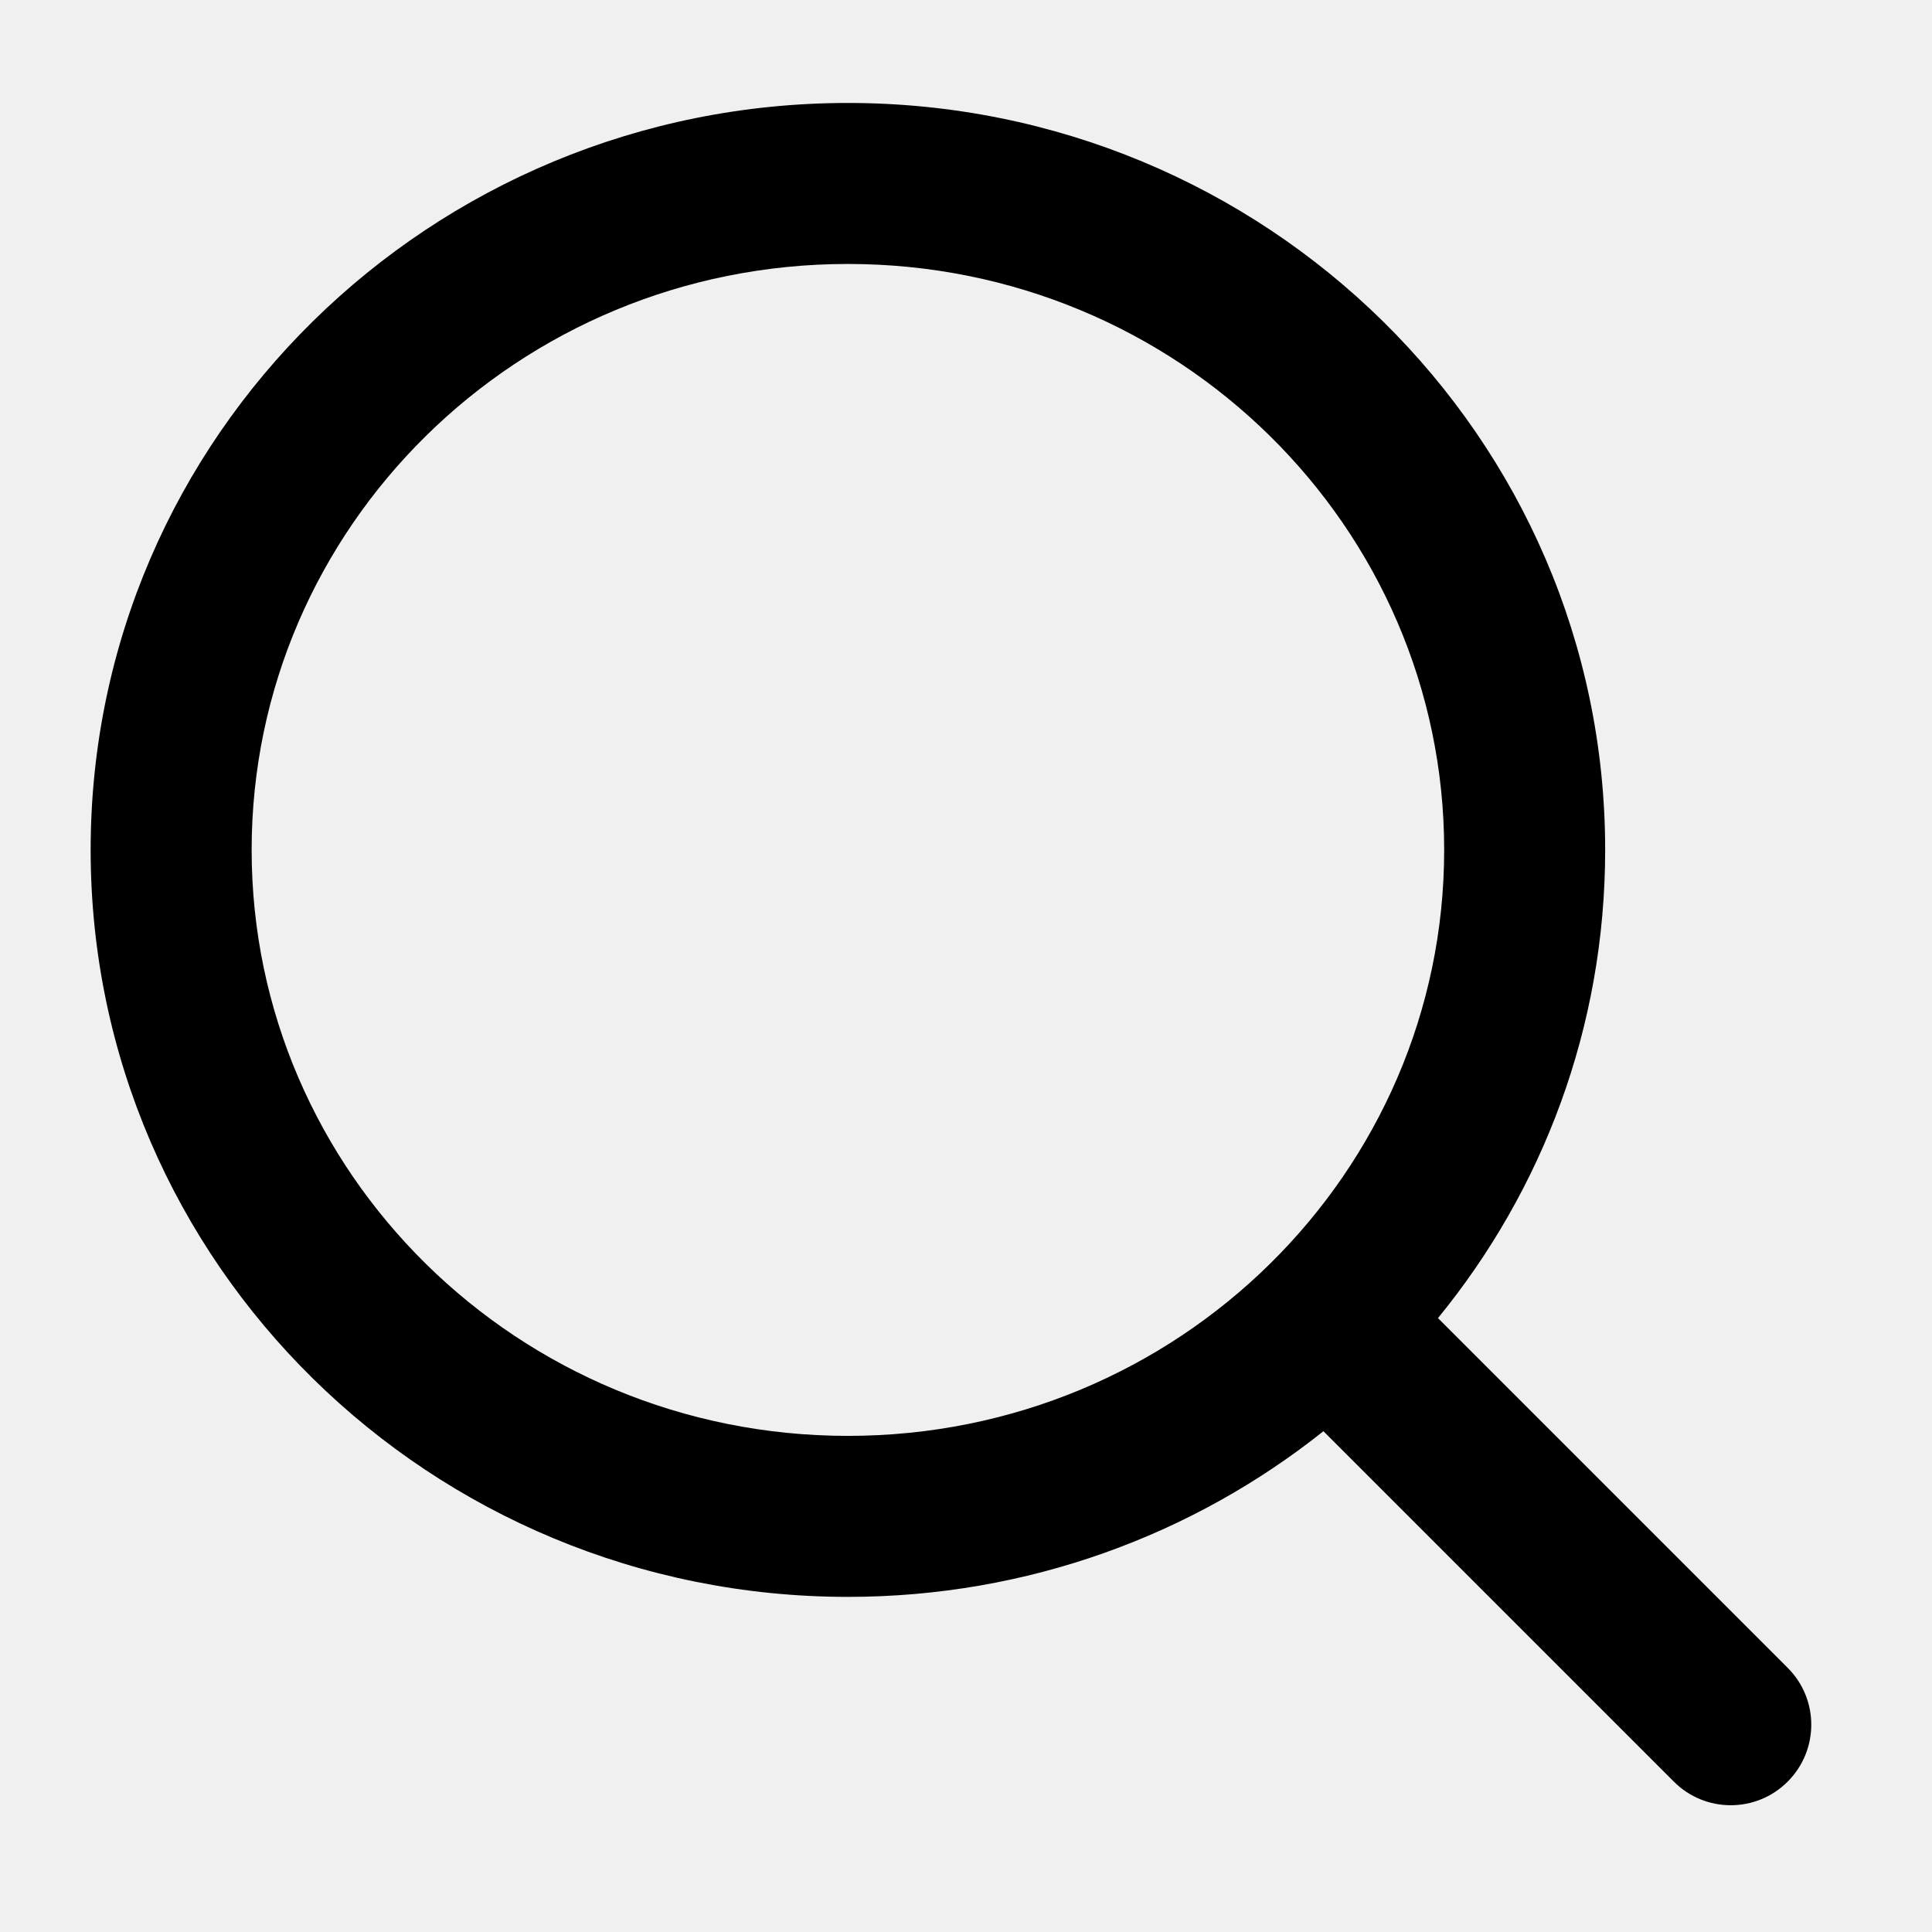
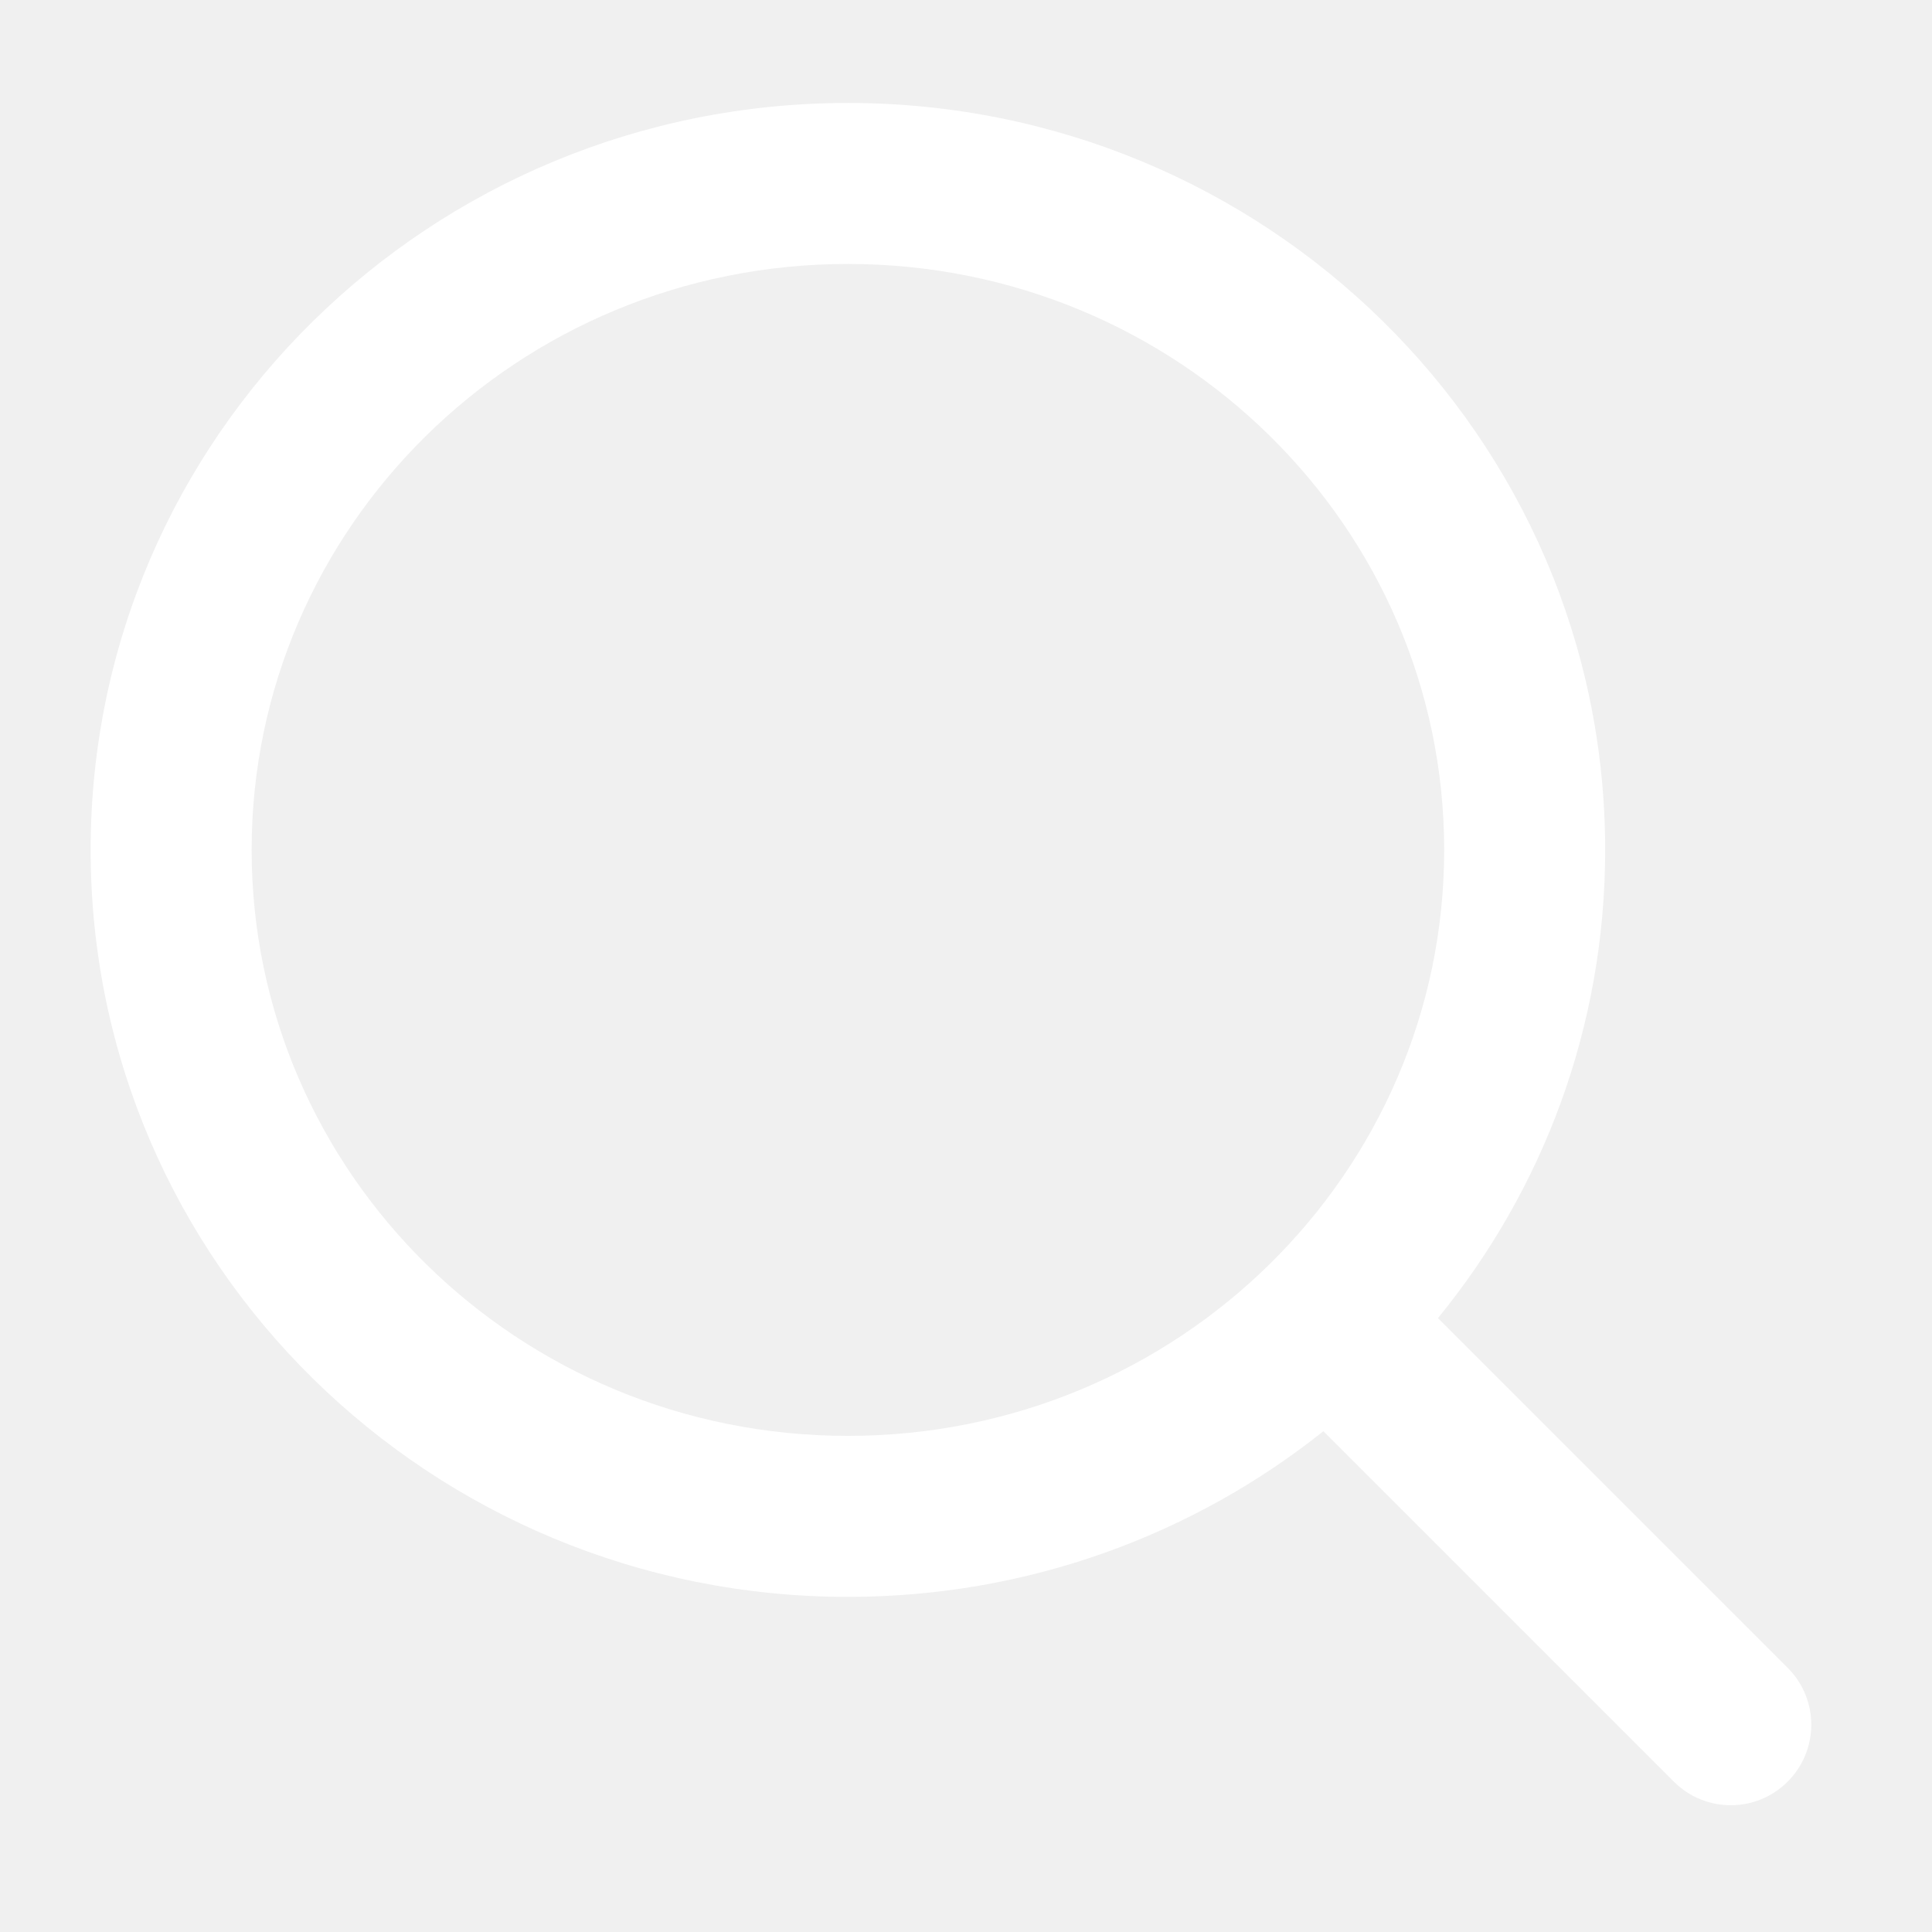
<svg xmlns="http://www.w3.org/2000/svg" data-encore-id="icon" role="img" aria-hidden="true" class="Svg-sc-ytk21e-0 bHdpig TTmGm8qVTZIyhkzEGOqr" viewBox="0 0 24 24">
-   <path d="M10.533 1.279C5.352 1.279 1.126 5.419 1.126 10.558C1.126 15.697 5.352 19.837 10.533 19.837C12.767 19.837 14.823 19.067 16.44 17.779L20.793 22.132C21.183 22.523 21.817 22.523 22.207 22.132C22.598 21.741 22.598 21.108 22.207 20.718L17.863 16.374C19.162 14.785 19.94 12.763 19.94 10.558C19.94 5.419 15.714 1.279 10.533 1.279ZM3.126 10.558C3.126 6.552 6.428 3.279 10.533 3.279C14.638 3.279 17.94 6.552 17.94 10.558C17.94 14.564 14.638 17.837 10.533 17.837C6.428 17.837 3.126 14.564 3.126 10.558Z" />
+   <path fill="white" d="M10.533 1.279C5.352 1.279 1.126 5.419 1.126 10.558C1.126 15.697 5.352 19.837 10.533 19.837C12.767 19.837 14.823 19.067 16.44 17.779L20.793 22.132C21.183 22.523 21.817 22.523 22.207 22.132C22.598 21.741 22.598 21.108 22.207 20.718L17.863 16.374C19.162 14.785 19.94 12.763 19.94 10.558C19.94 5.419 15.714 1.279 10.533 1.279ZM3.126 10.558C3.126 6.552 6.428 3.279 10.533 3.279C14.638 3.279 17.94 6.552 17.94 10.558C17.94 14.564 14.638 17.837 10.533 17.837C6.428 17.837 3.126 14.564 3.126 10.558Z" />
</svg>
